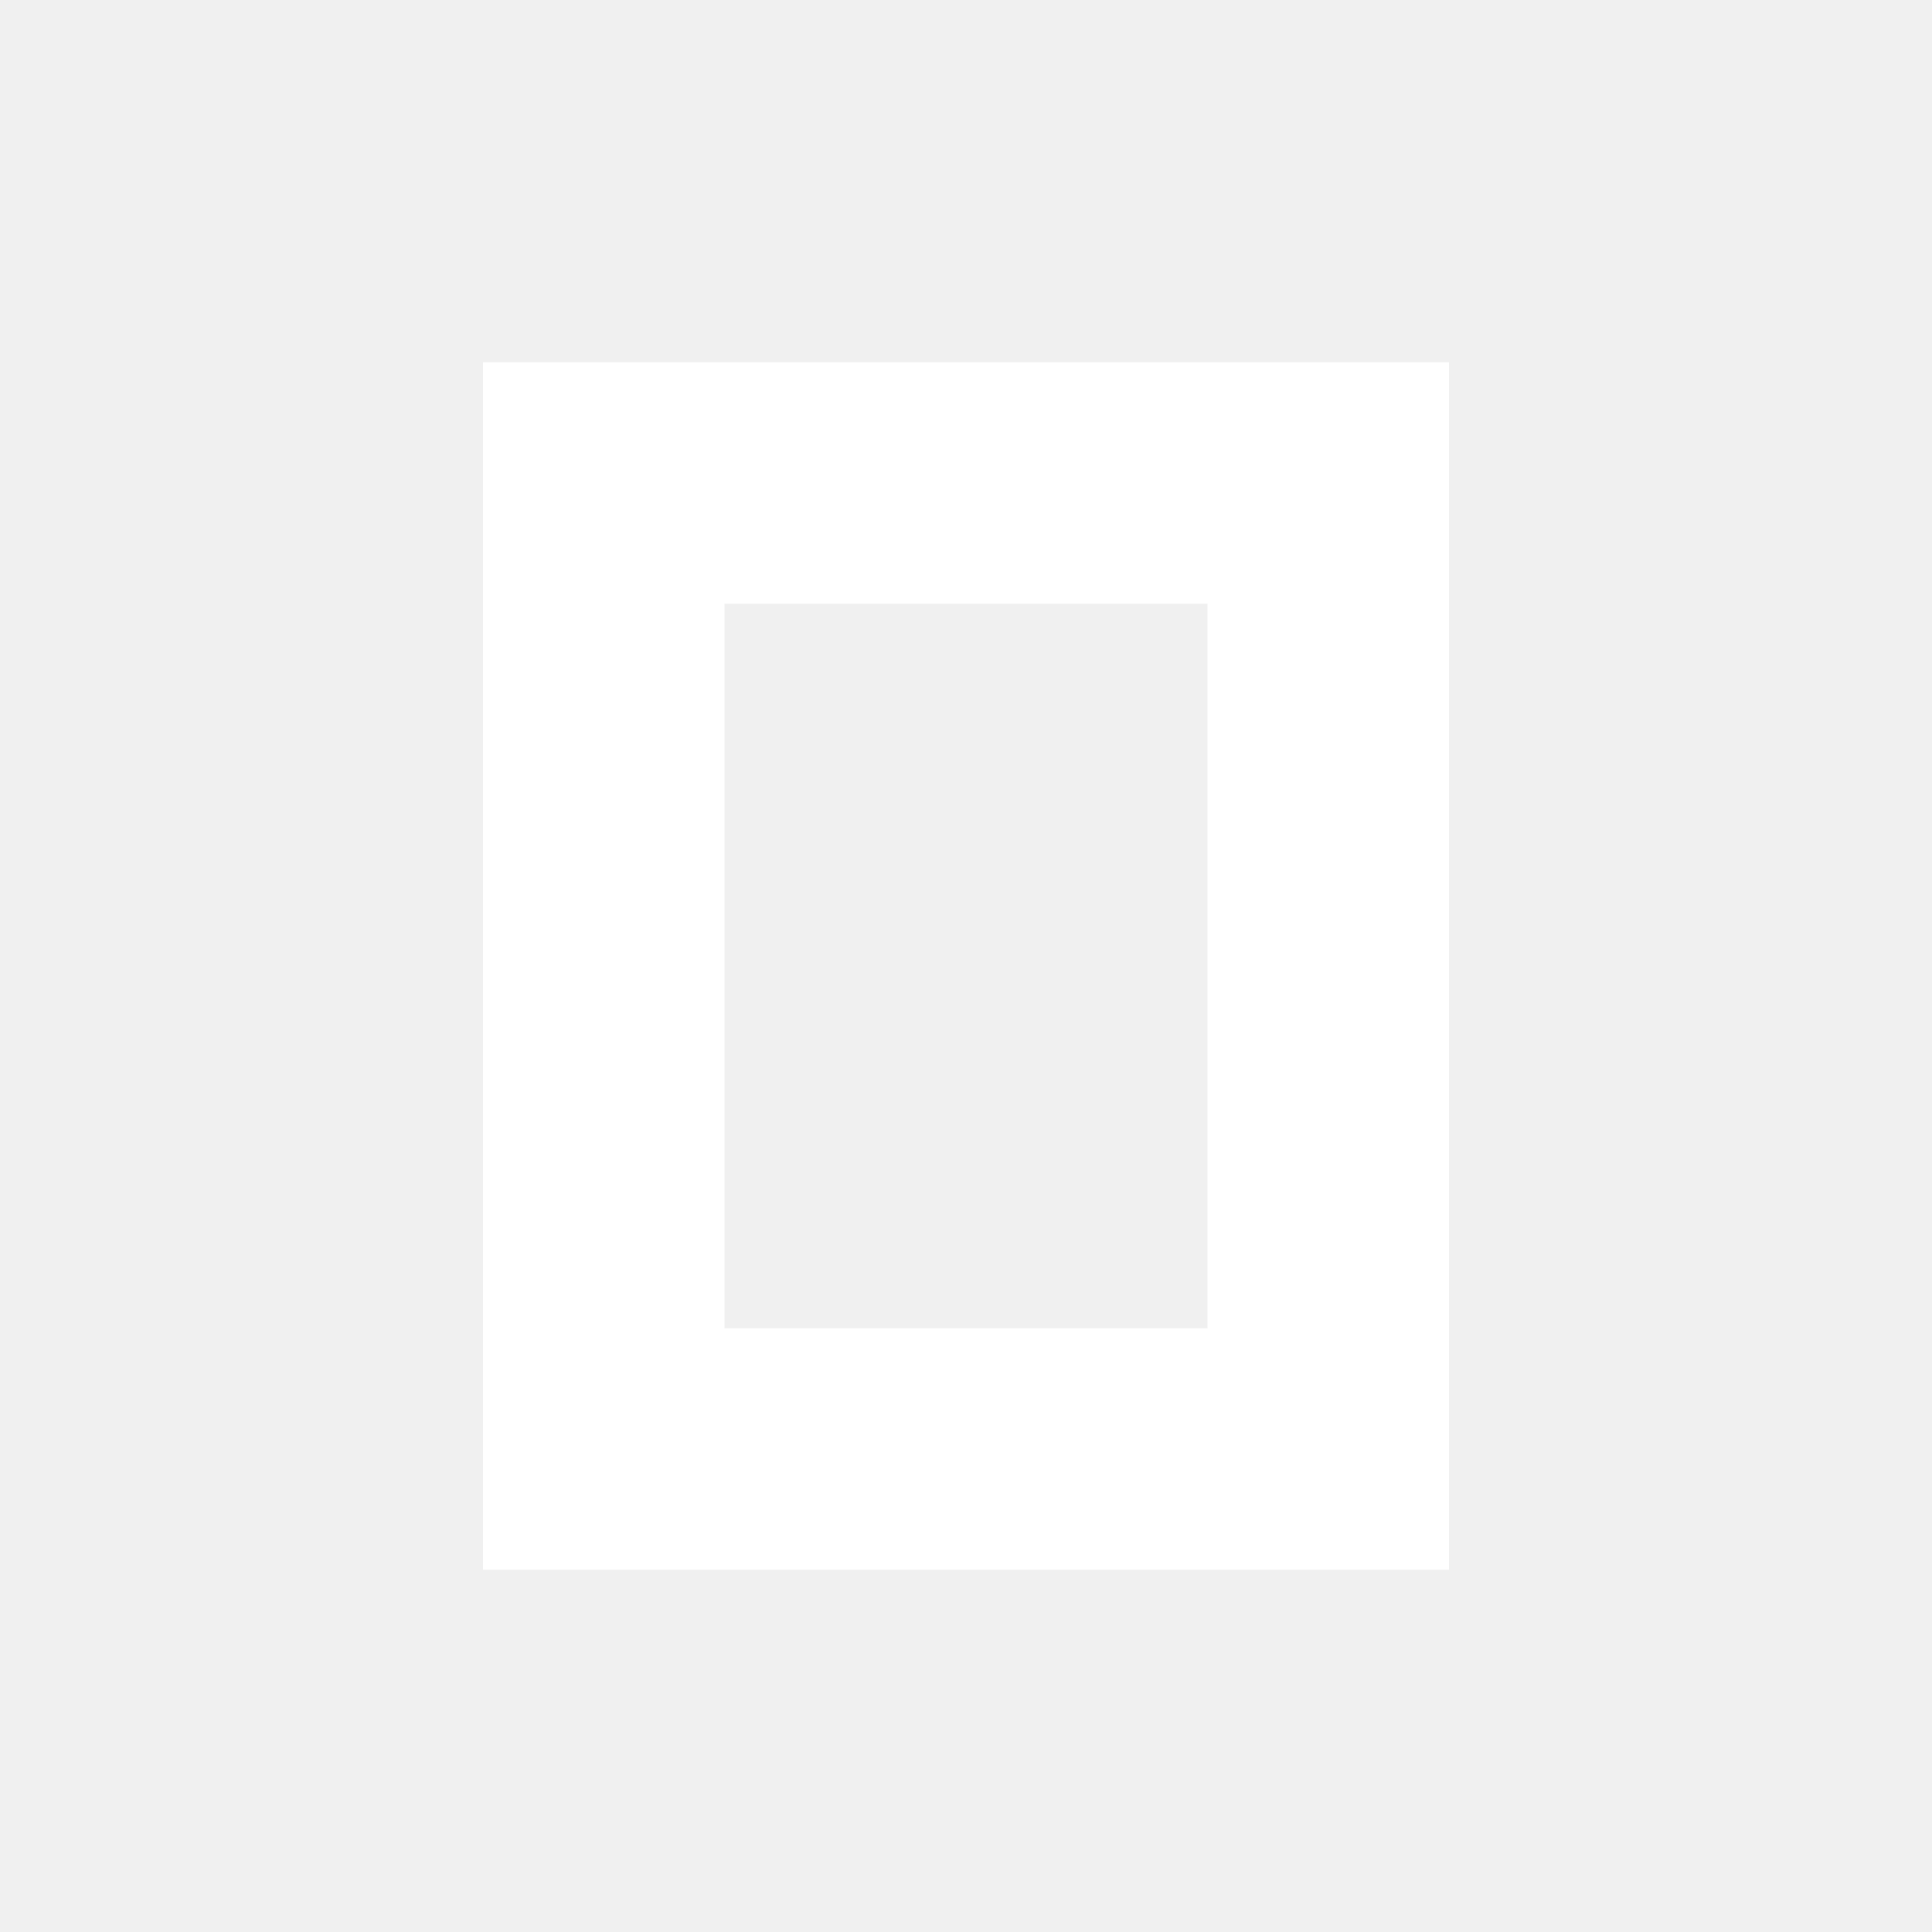
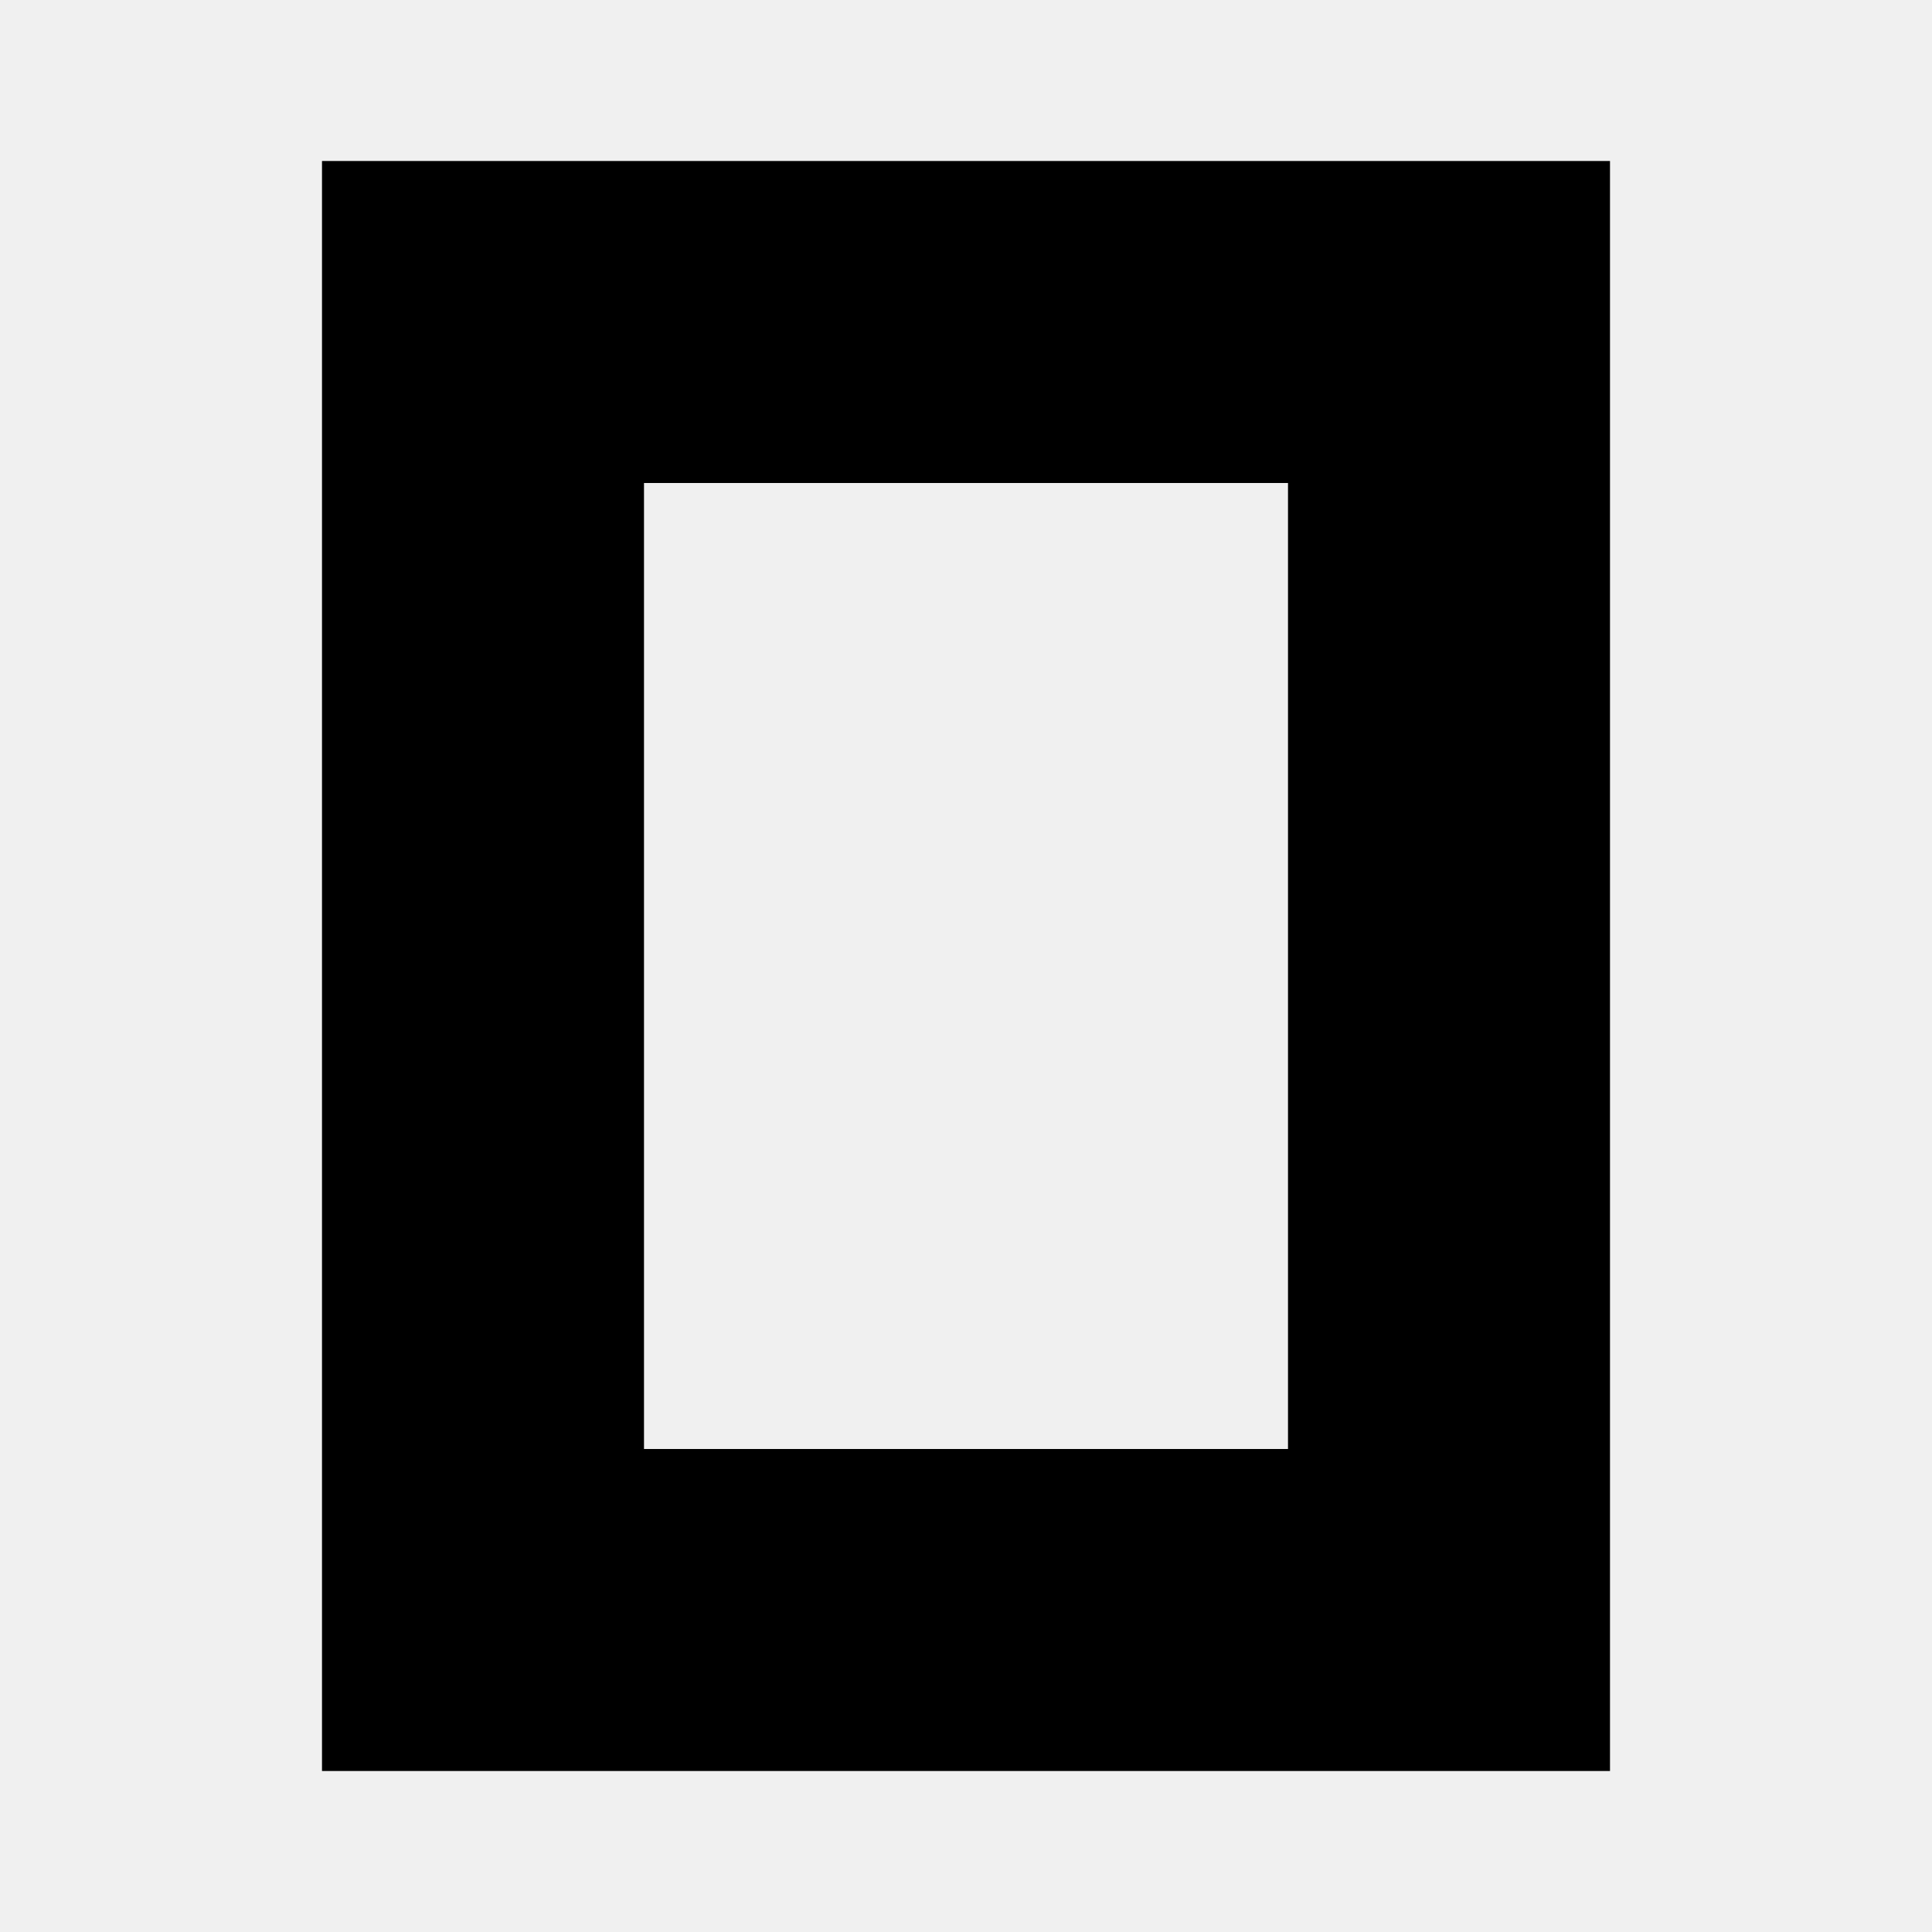
- <svg xmlns="http://www.w3.org/2000/svg" width="512" height="512" viewBox="0 0 512 512" fill="none">
-   <path fill-rule="evenodd" clip-rule="evenodd" d="M384 416H128V96H384V416ZM320 160H192V352H320V160Z" fill="white" />
+ <svg xmlns="http://www.w3.org/2000/svg" fill="currentColor" fill-rule="evenodd" height="1em" style="flex:none;line-height:1" viewBox="0 0 24 24" width="1em">
+   <path d="M16 6H8v12h8V6zm4 16H4V2h16v20z" />
</svg>
